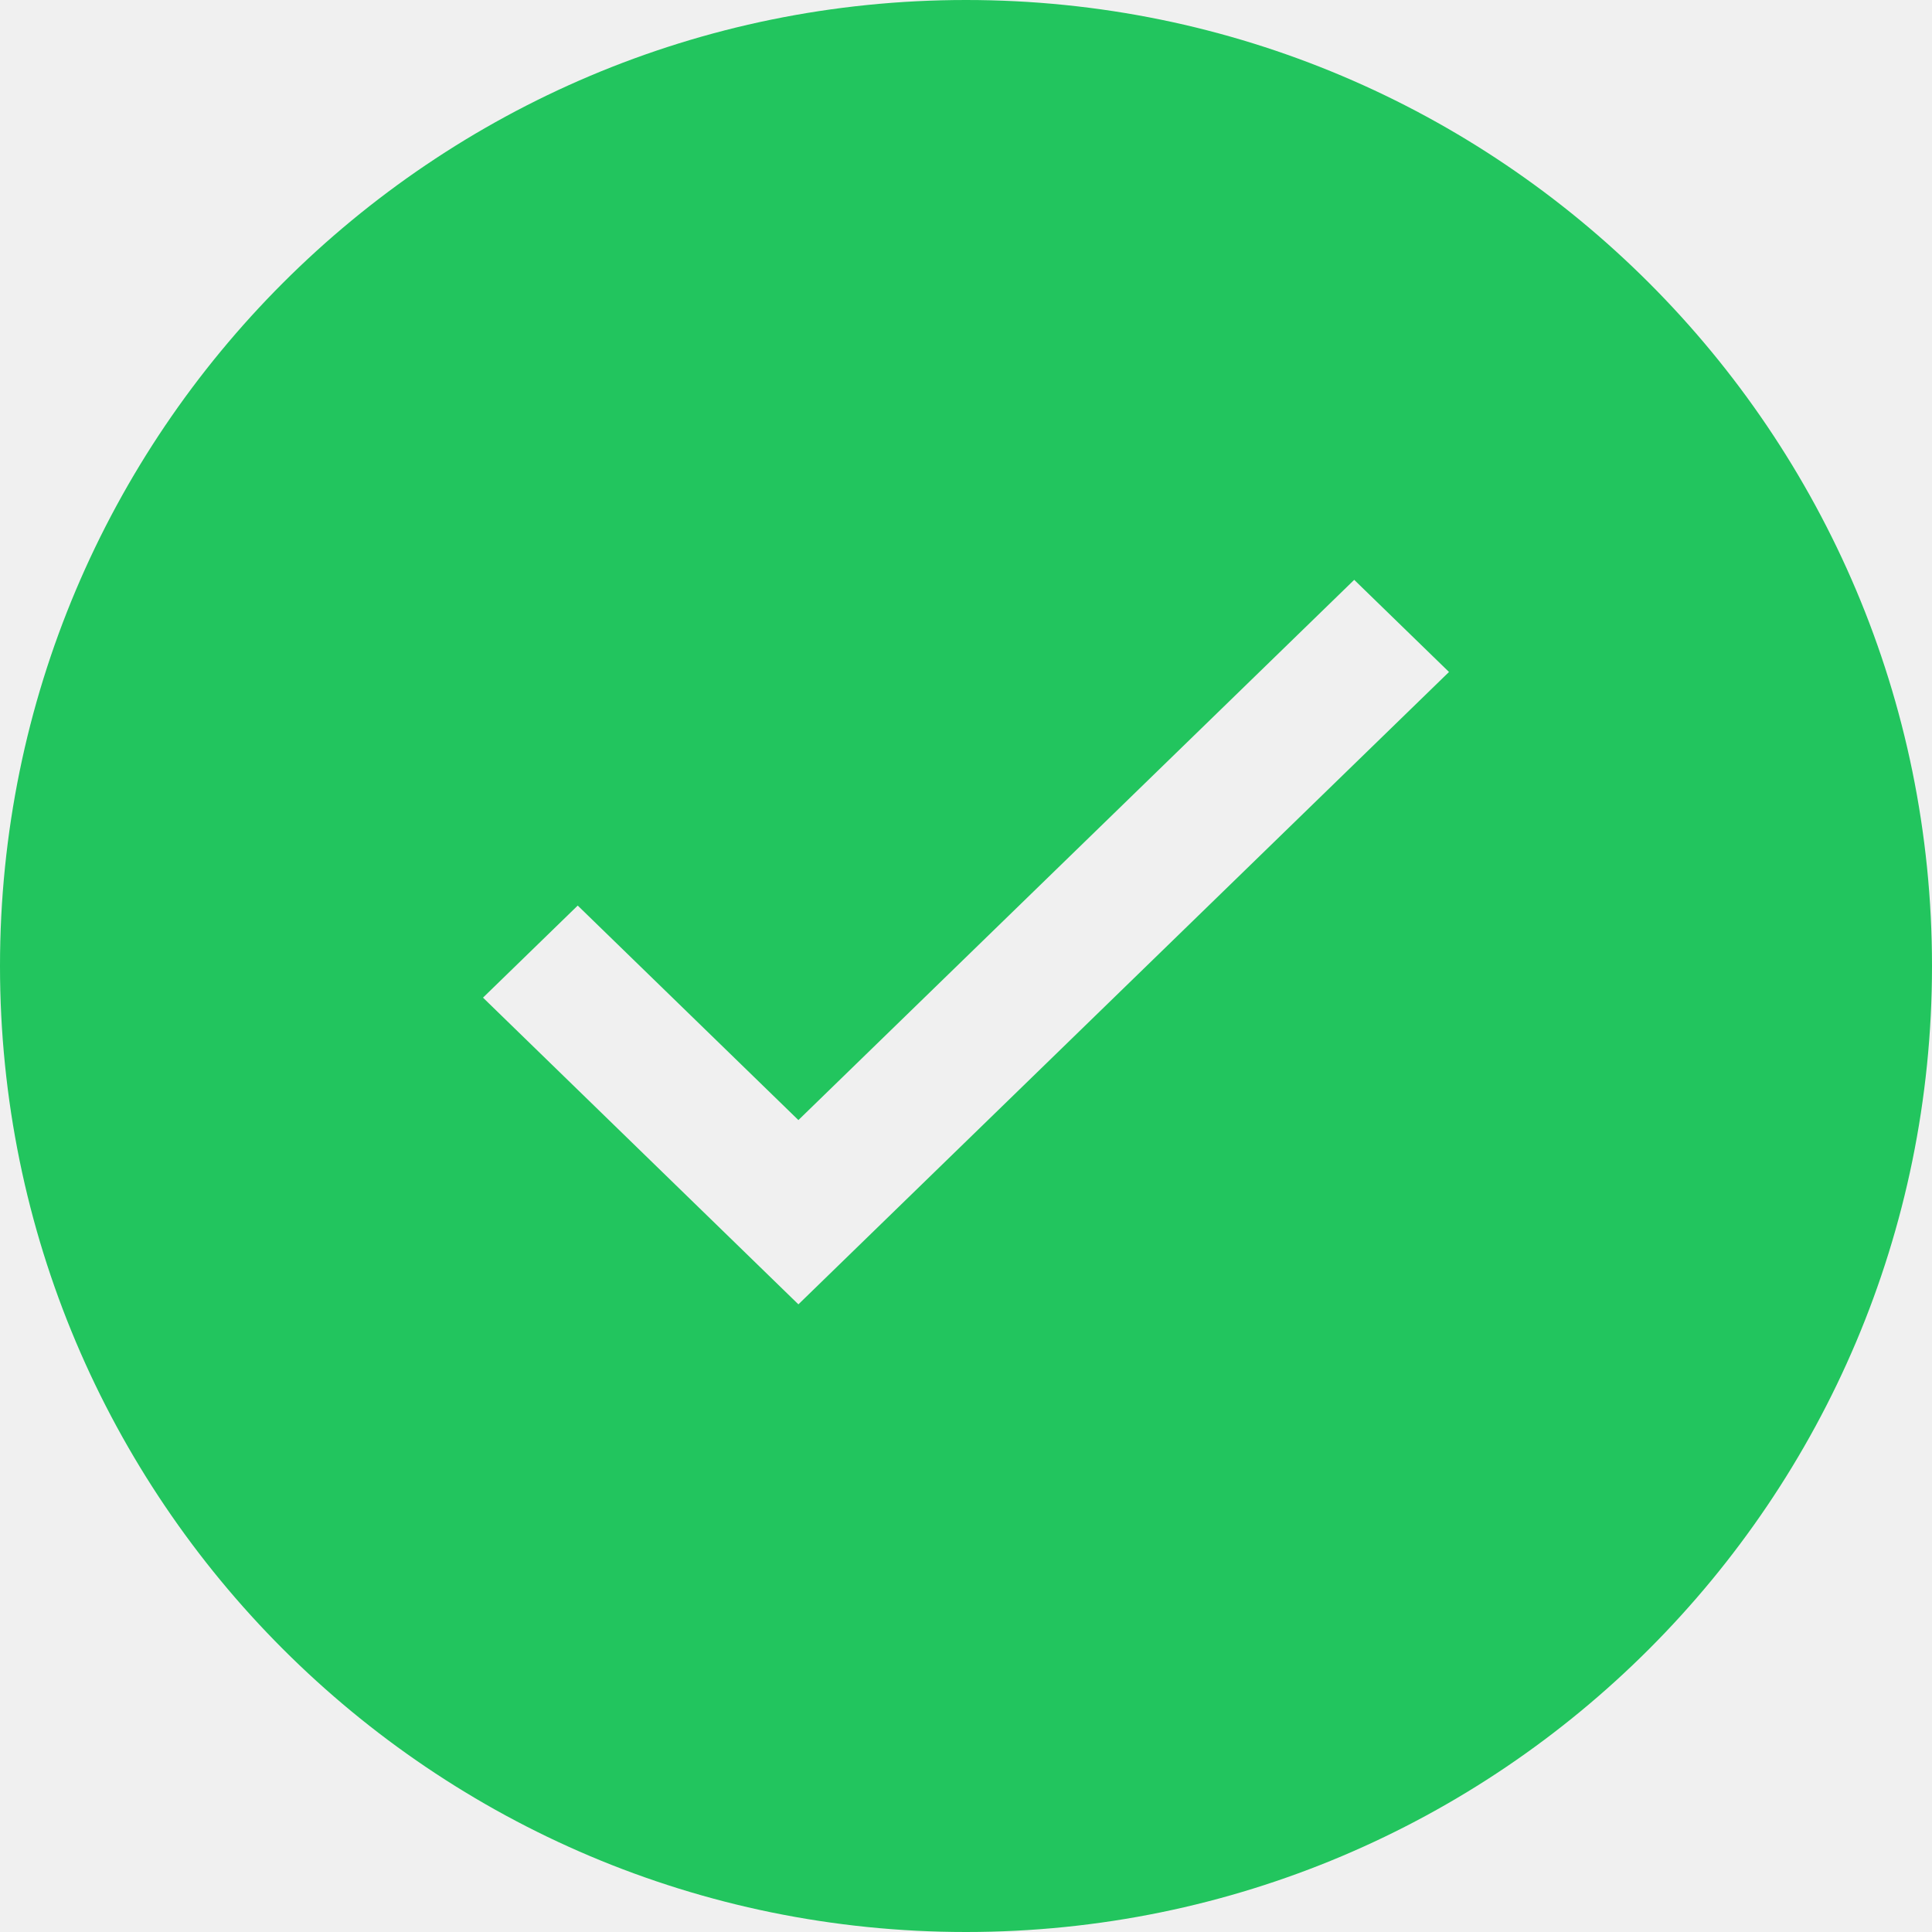
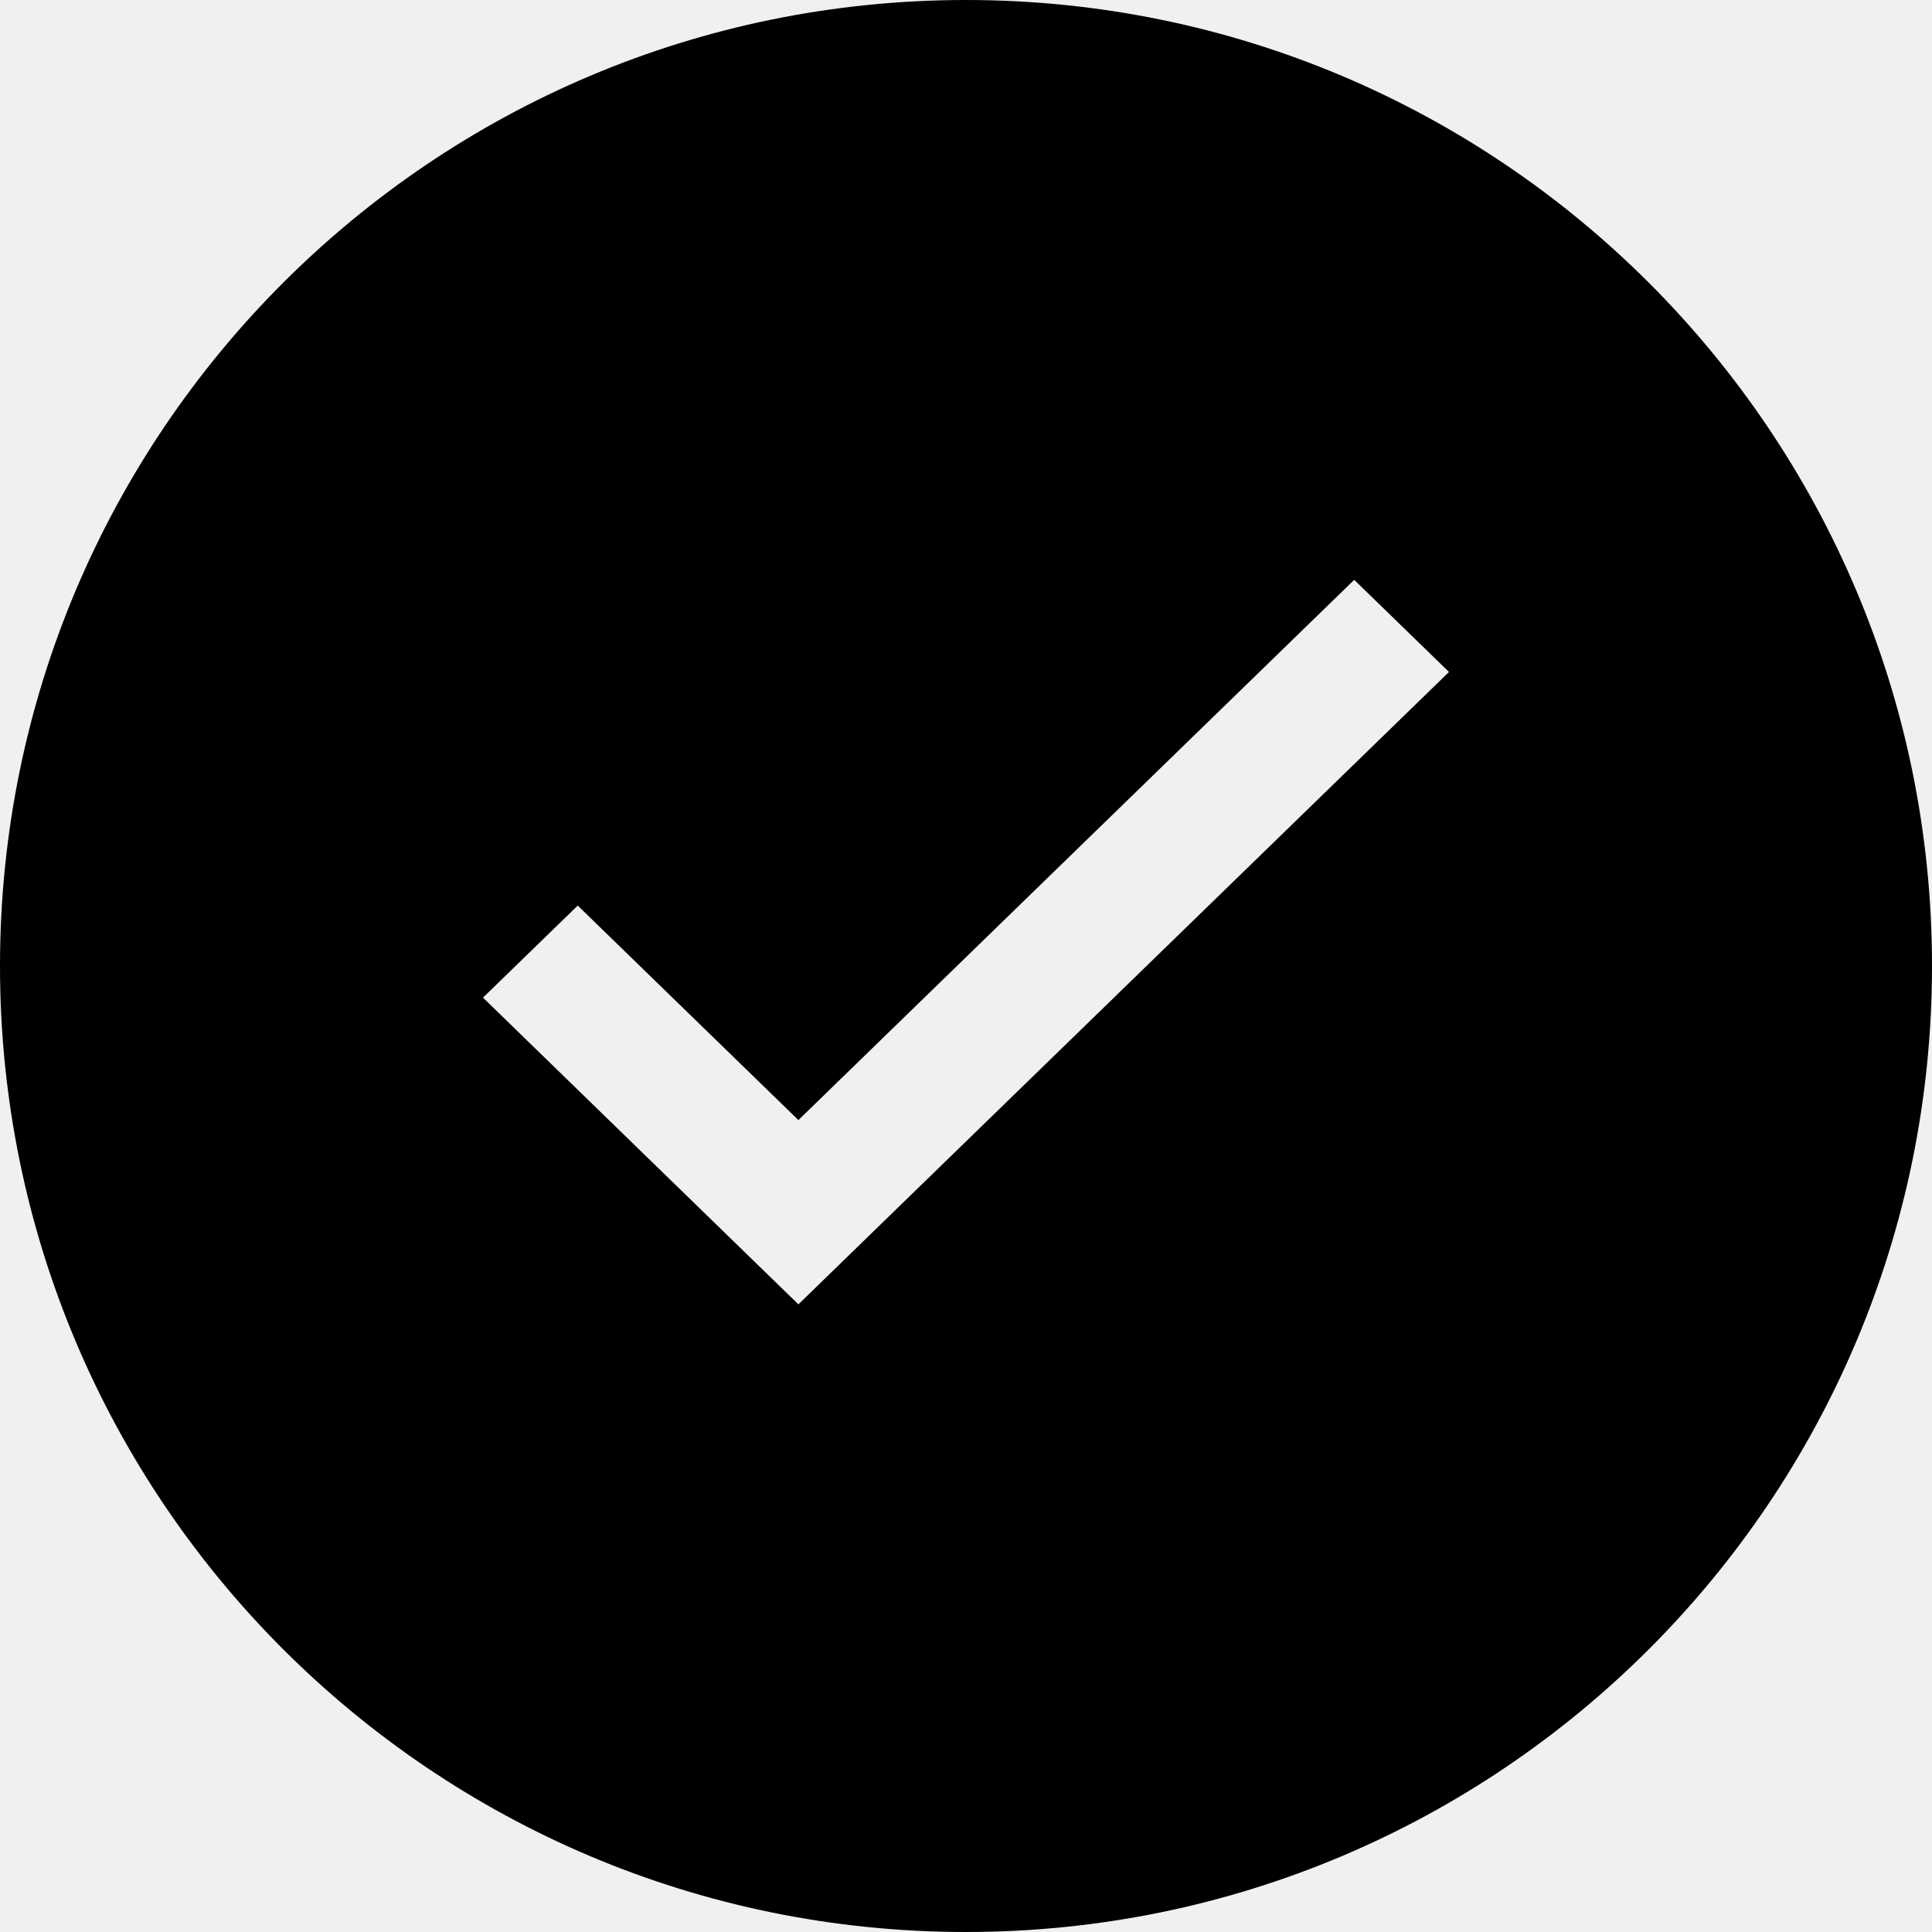
<svg xmlns="http://www.w3.org/2000/svg" width="16" height="16" viewBox="0 0 16 16" fill="none">
  <g clip-path="url(#clip0_5679_1954)">
-     <path fill-rule="evenodd" clip-rule="evenodd" d="M8 16A8 8 0 1 0 8 0a8 8 0 0 0 0 16zM4.785 7.5l1.827 1.776 4.603-4.474.785.763-5.388 5.237L4 8.262l.785-.763z" fill="#22C55E" />
+     <path fill-rule="evenodd" clip-rule="evenodd" d="M8 16A8 8 0 1 0 8 0a8 8 0 0 0 0 16zM4.785 7.5l1.827 1.776 4.603-4.474.785.763-5.388 5.237L4 8.262l.785-.763z" fill="currentColor" />
  </g>
  <defs>
    <clipPath id="clip0_5679_1954">
      <path fill="#fff" d="M0 0h16v16H0z" />
    </clipPath>
  </defs>
</svg>
